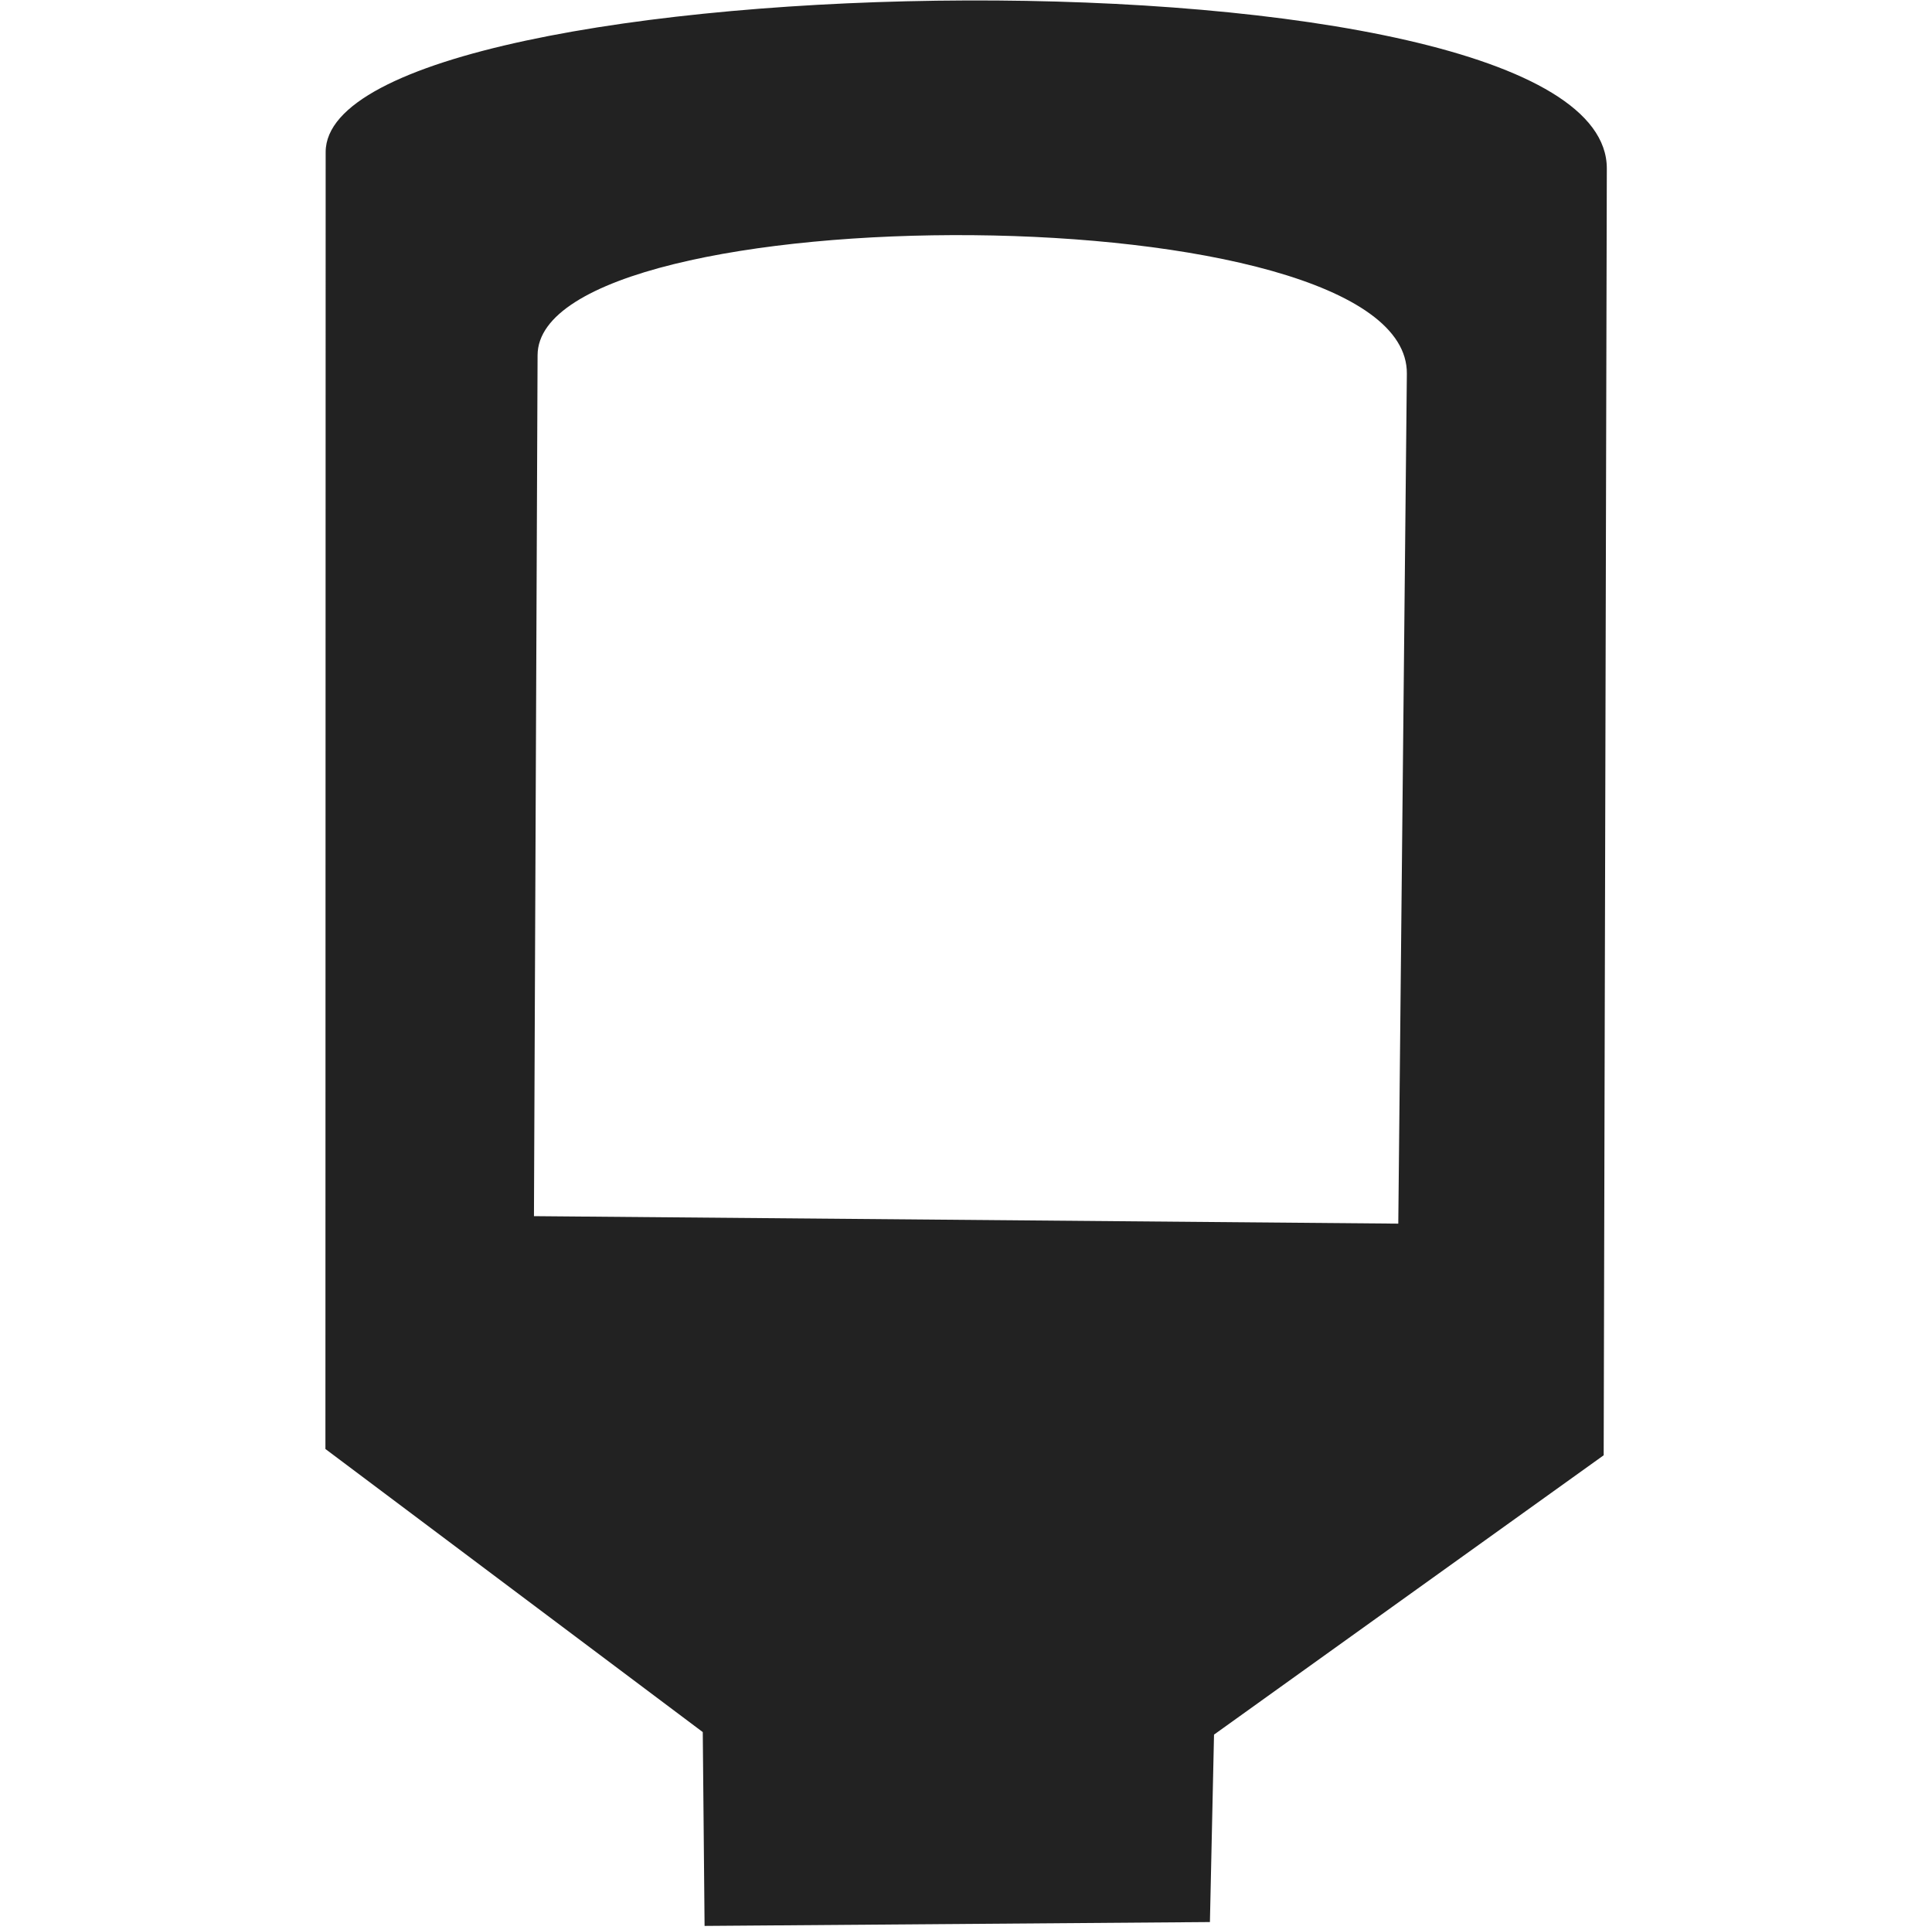
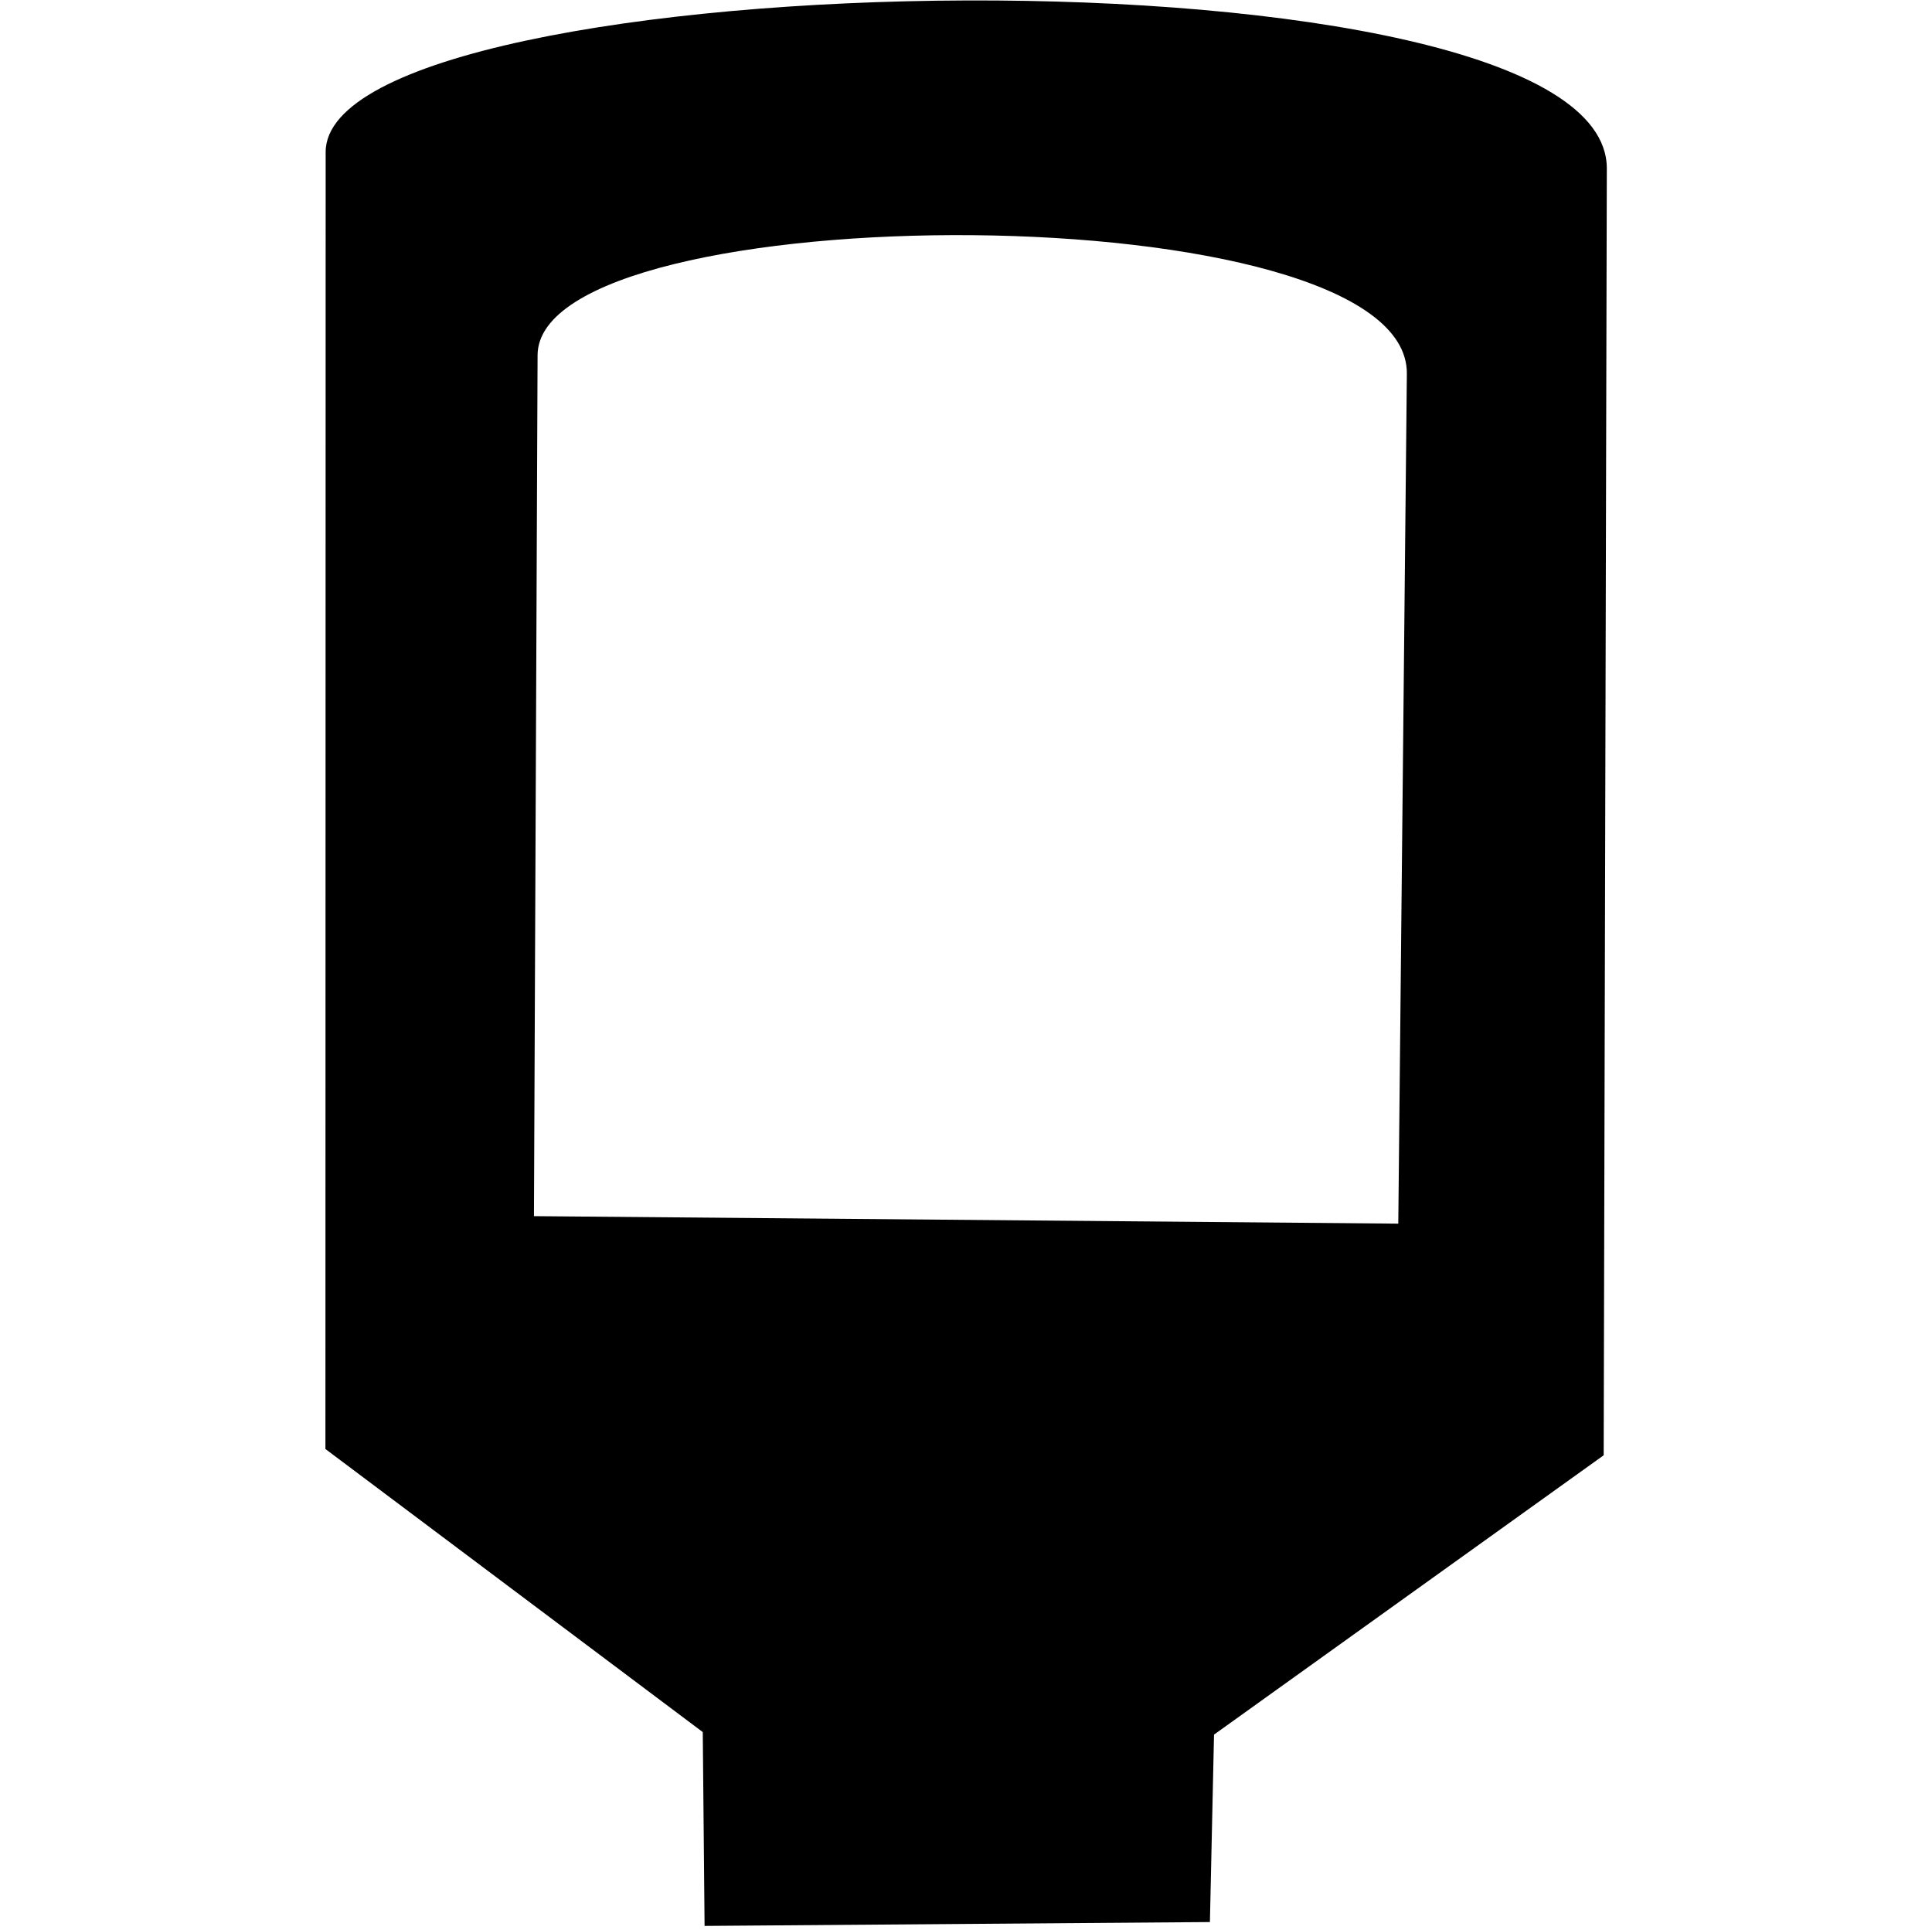
<svg xmlns="http://www.w3.org/2000/svg" height="15.977px" viewBox="0 0 16 15.977" width="16px" version="1.1" id="svg1">
  <defs id="defs1">
    <clipPath clipPathUnits="userSpaceOnUse" id="clipPath7">
-       <path style="display:none;fill:#727272;stroke:#000000;stroke-width:0" d="m 4.422,10.07 7.158,0.062 0.071,-7.037 C 11.666,1.579 4.457,1.602 4.452,2.941 Z" id="path7" />
-       <path id="lpe_path-effect7" style="display:block;fill:#727272;stroke:#000000;stroke-width:0" class="powerclip" d="M -2.306,-4.997 H 18.306 V 20.947 H -2.306 Z m 6.728,15.067 7.158,0.062 0.071,-7.037 C 11.666,1.579 4.457,1.602 4.452,2.941 Z" />
+       <path style="display:none;stroke-width:0" d="m 4.422,10.07 7.158,0.062 0.071,-7.037 C 11.666,1.579 4.457,1.602 4.452,2.941 Z" id="path7" />
+       <path id="lpe_path-effect7" style="display:block;fill:stroke-width:0" class="powerclip" d="M -2.306,-4.997 H 18.306 V 20.947 H -2.306 Z m 6.728,15.067 7.158,0.062 0.071,-7.037 C 11.666,1.579 4.457,1.602 4.452,2.941 Z" />
    </clipPath>
  </defs>
-   <path d="m 2.697,1.259 -0.002,10.739 3.125,2.344 0.015,1.605 4.185,-0.032 0.034,-1.552 3.227,-2.313 0.026,-10.654 C 13.311,-0.542 2.697,-0.333 2.697,1.259 Z" fill="#222222" id="path1" clip-path="url(#clipPath7)" style="stroke-width:1.282" />
+   <path d="m 2.697,1.259 -0.002,10.739 3.125,2.344 0.015,1.605 4.185,-0.032 0.034,-1.552 3.227,-2.313 0.026,-10.654 C 13.311,-0.542 2.697,-0.333 2.697,1.259 Z" id="path1" clip-path="url(#clipPath7)" style="stroke-width:1.282" />
</svg>
